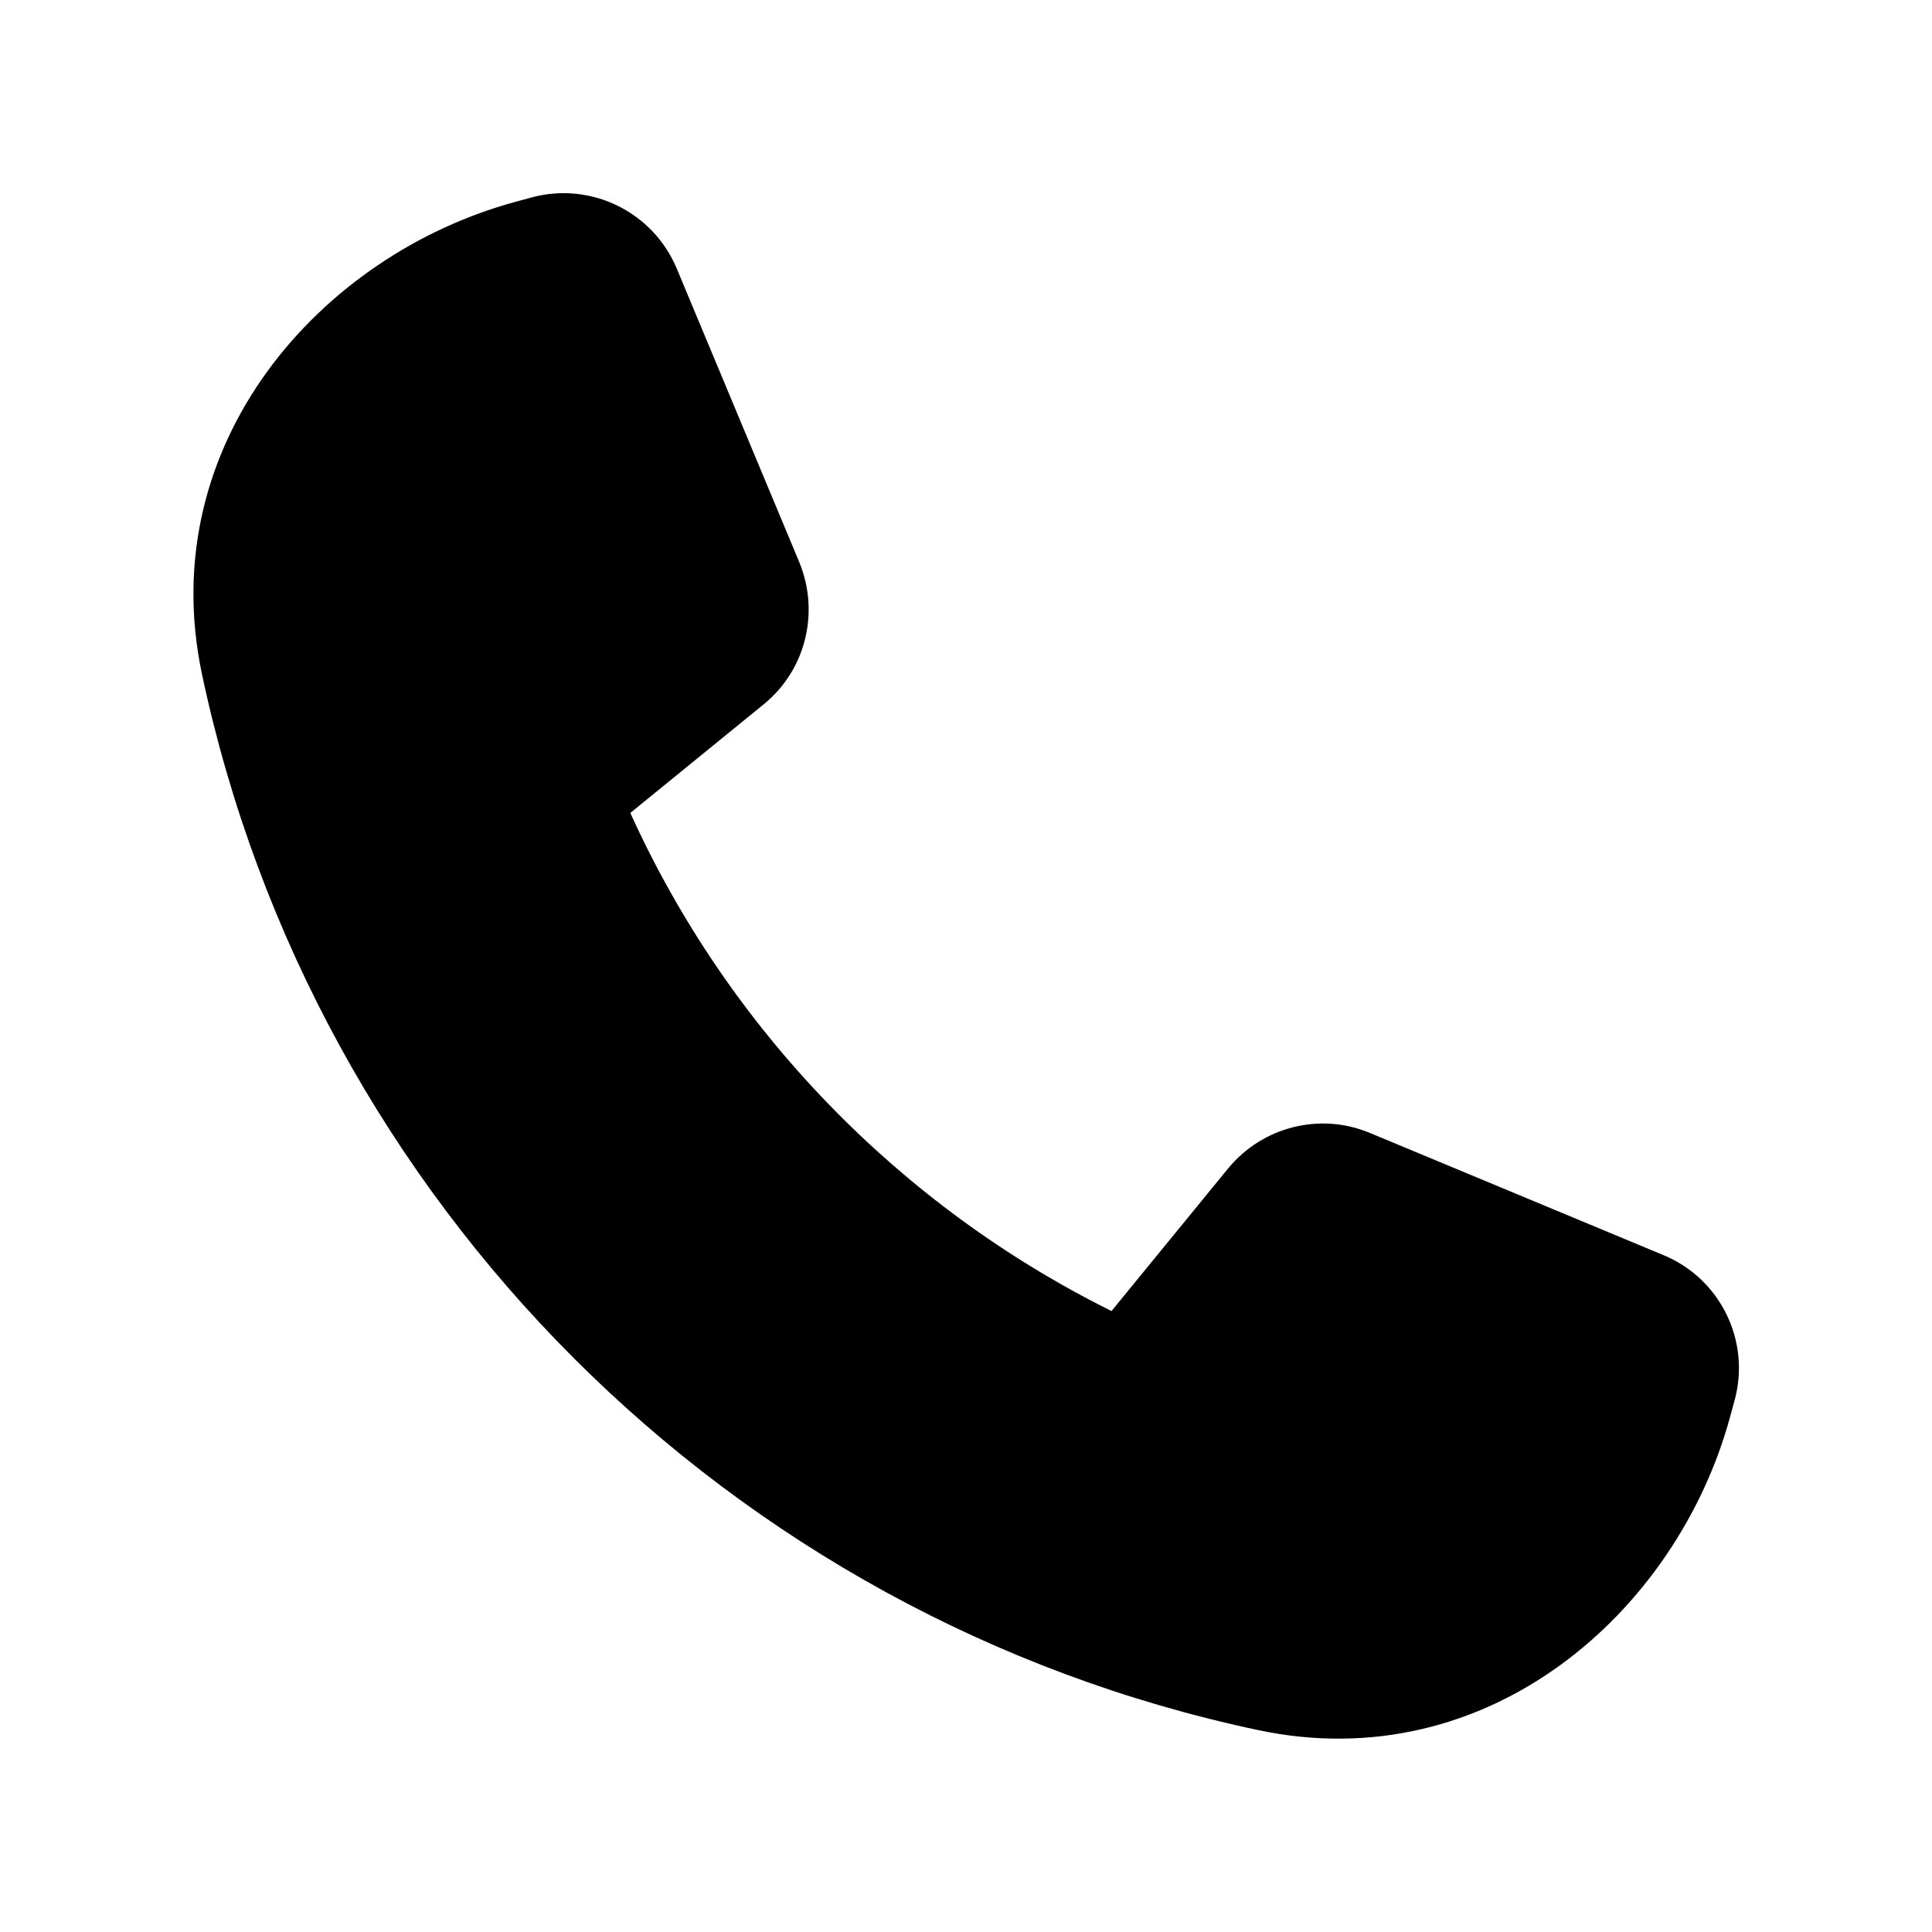
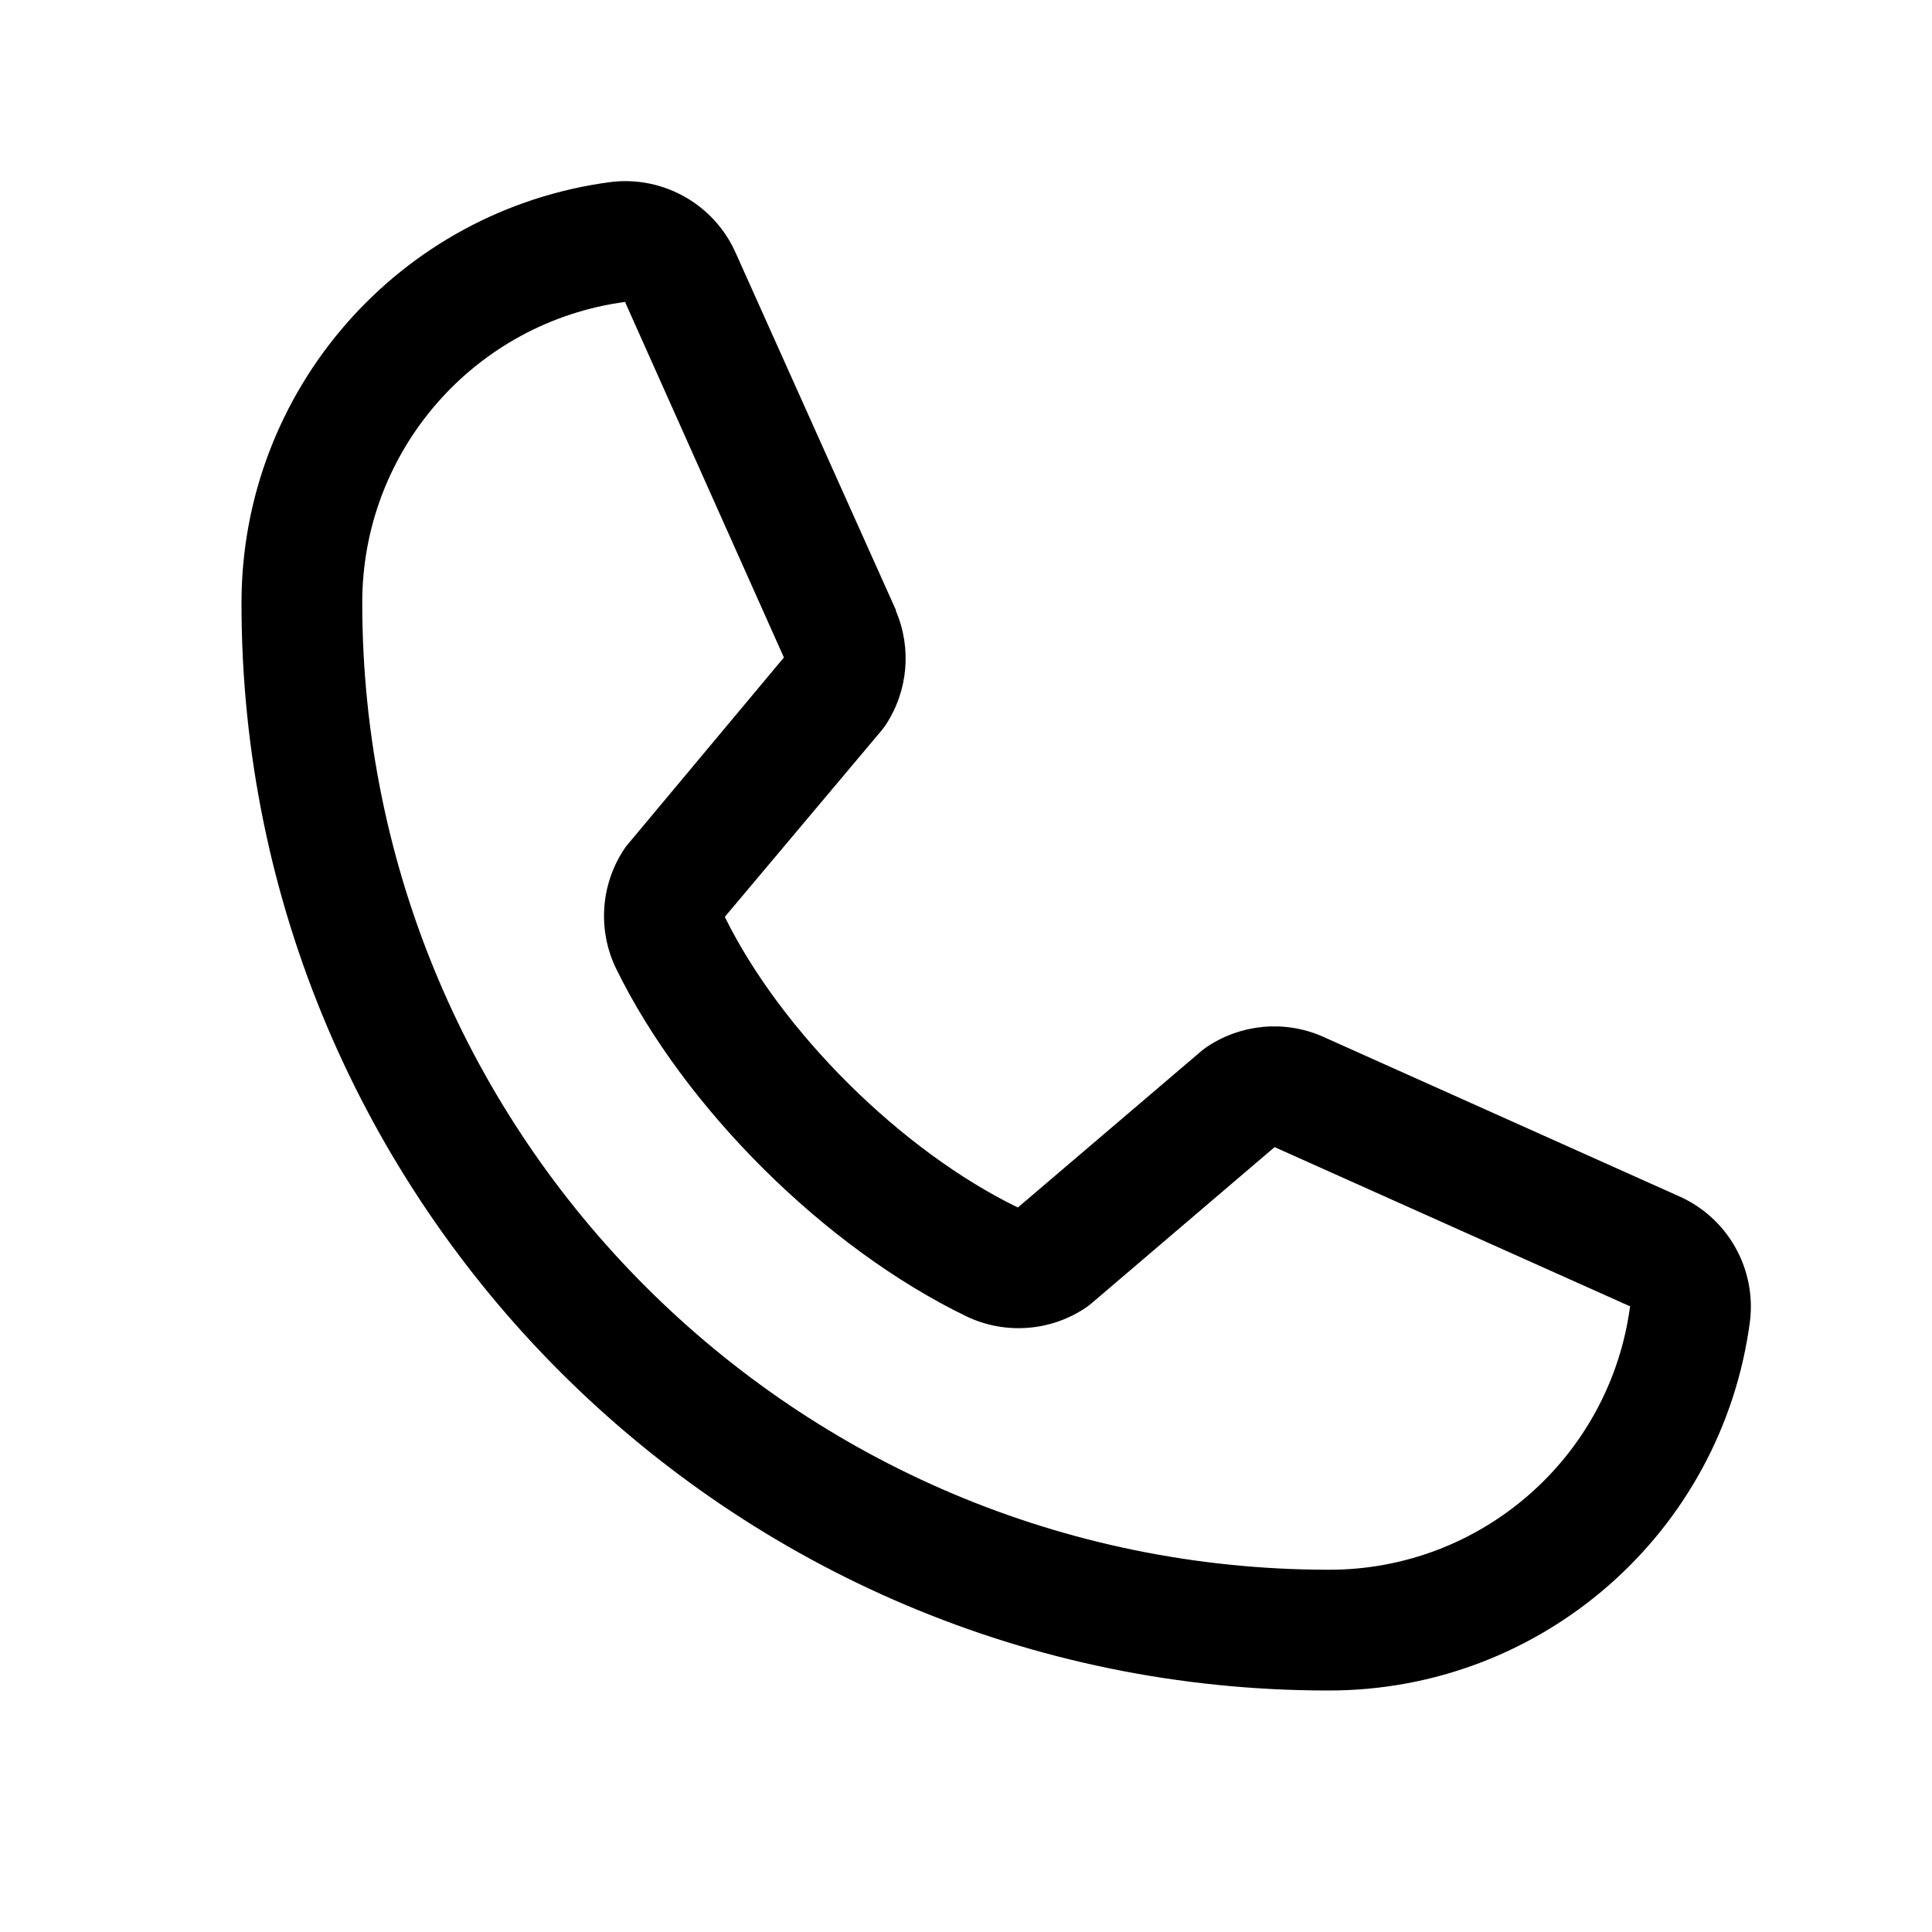
- <svg xmlns="http://www.w3.org/2000/svg" viewBox="0 0 640 640">
-   <path d="M224.2 89C216.3 70.1 195.7 60.1 176.1 65.4L170.6 66.9C106 84.5 50.8 147.1 66.9 223.3C104 398.3 241.7 536 416.7 573.1C493 589.3 555.5 534 573.1 469.4L574.6 463.9C580 444.2 569.9 423.6 551.1 415.8L453.8 375.3C437.3 368.4 418.2 373.2 406.8 387.1L368.2 434.3C297.9 399.4 241.3 341 208.8 269.3L253 233.3C266.9 222 271.6 202.9 264.8 186.3L224.2 89z" />
+ <svg xmlns="http://www.w3.org/2000/svg" width="32" height="32" fill="#000000" viewBox="0 0 256 256">
+   <path d="M222.37,158.46l-47.11-21.11-.13-.06a16,16,0,0,0-15.17,1.4,8.12,8.12,0,0,0-.75.56L134.87,160c-15.42-7.49-31.34-23.29-38.83-38.51l20.78-24.71c.2-.25.39-.5.57-.77a16,16,0,0,0,1.32-15.06l0-.12L97.54,33.64a16,16,0,0,0-16.62-9.52A56.26,56.26,0,0,0,32,80c0,79.4,64.6,144,144,144a56.26,56.26,0,0,0,55.88-48.92A16,16,0,0,0,222.37,158.46ZM176,208A128.14,128.14,0,0,1,48,80,40.2,40.2,0,0,1,82.87,40a.61.61,0,0,0,0,.12l21,47L83.2,111.86a6.13,6.13,0,0,0-.57.77,16,16,0,0,0-1,15.7c9.06,18.53,27.73,37.06,46.46,46.11a16,16,0,0,0,15.75-1.14,8.44,8.44,0,0,0,.74-.56L168.89,152l47,21.05h0s.08,0,.11,0A40.21,40.21,0,0,1,176,208Z" />
</svg>
